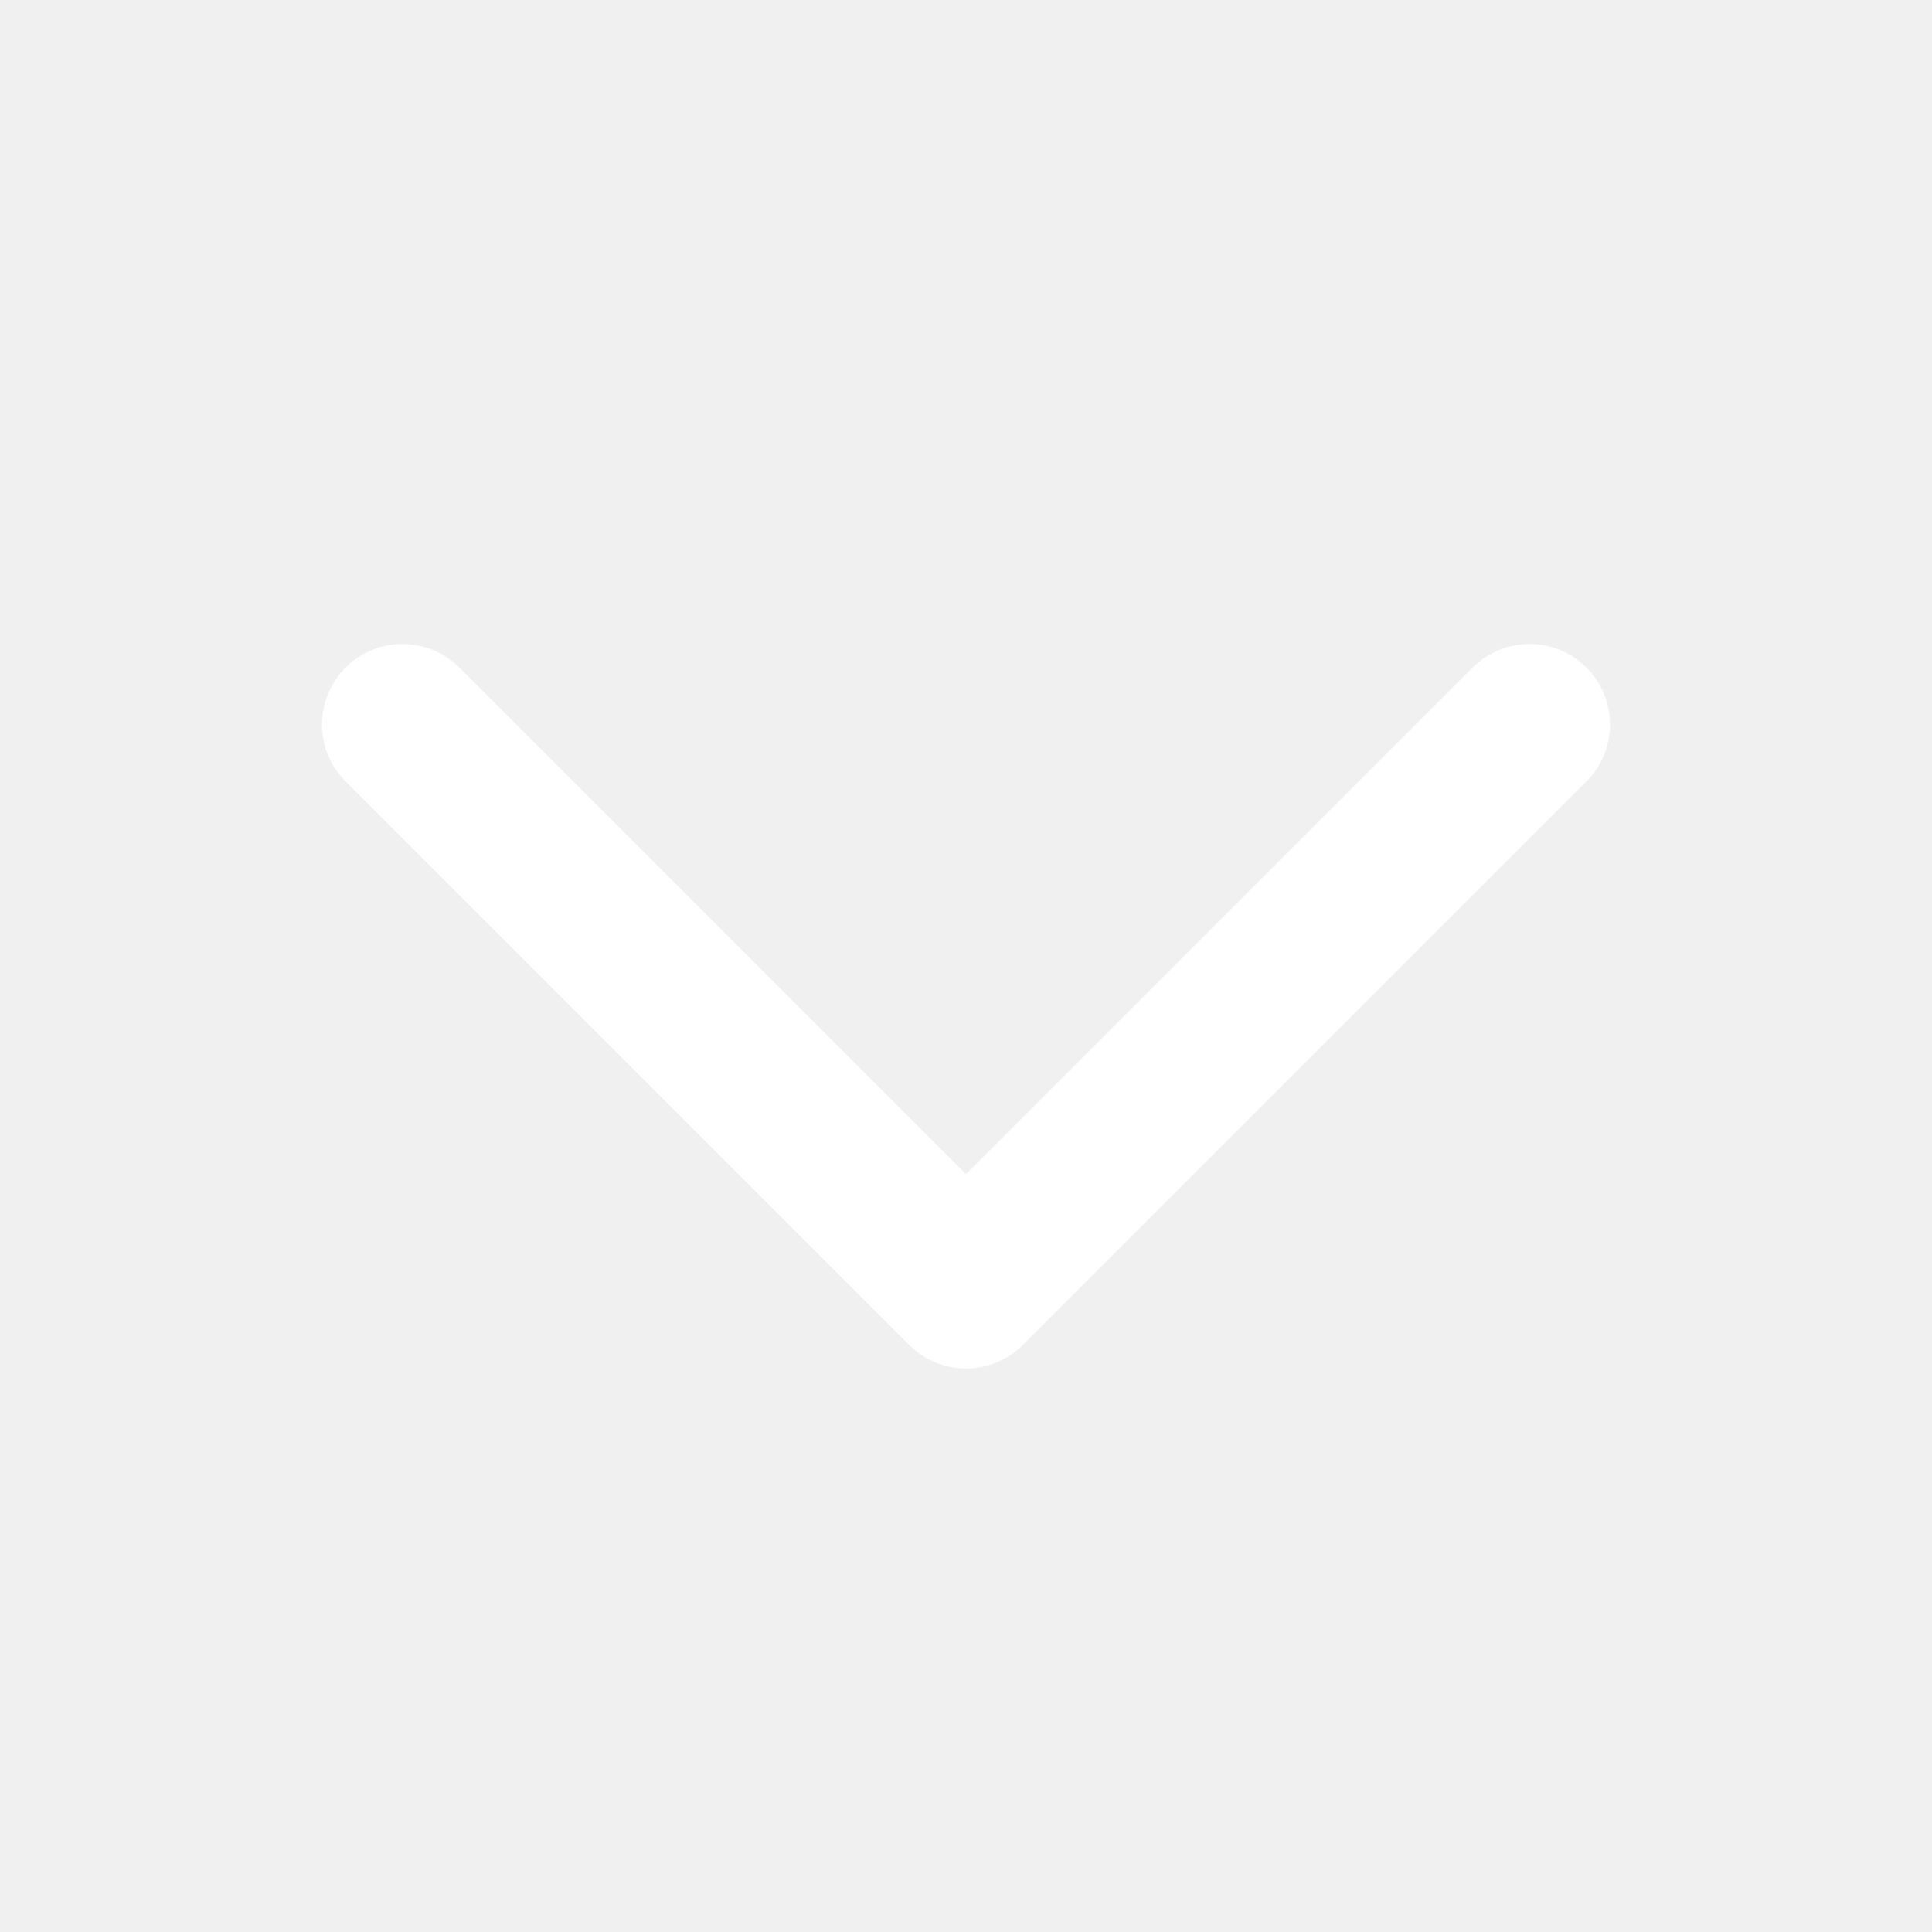
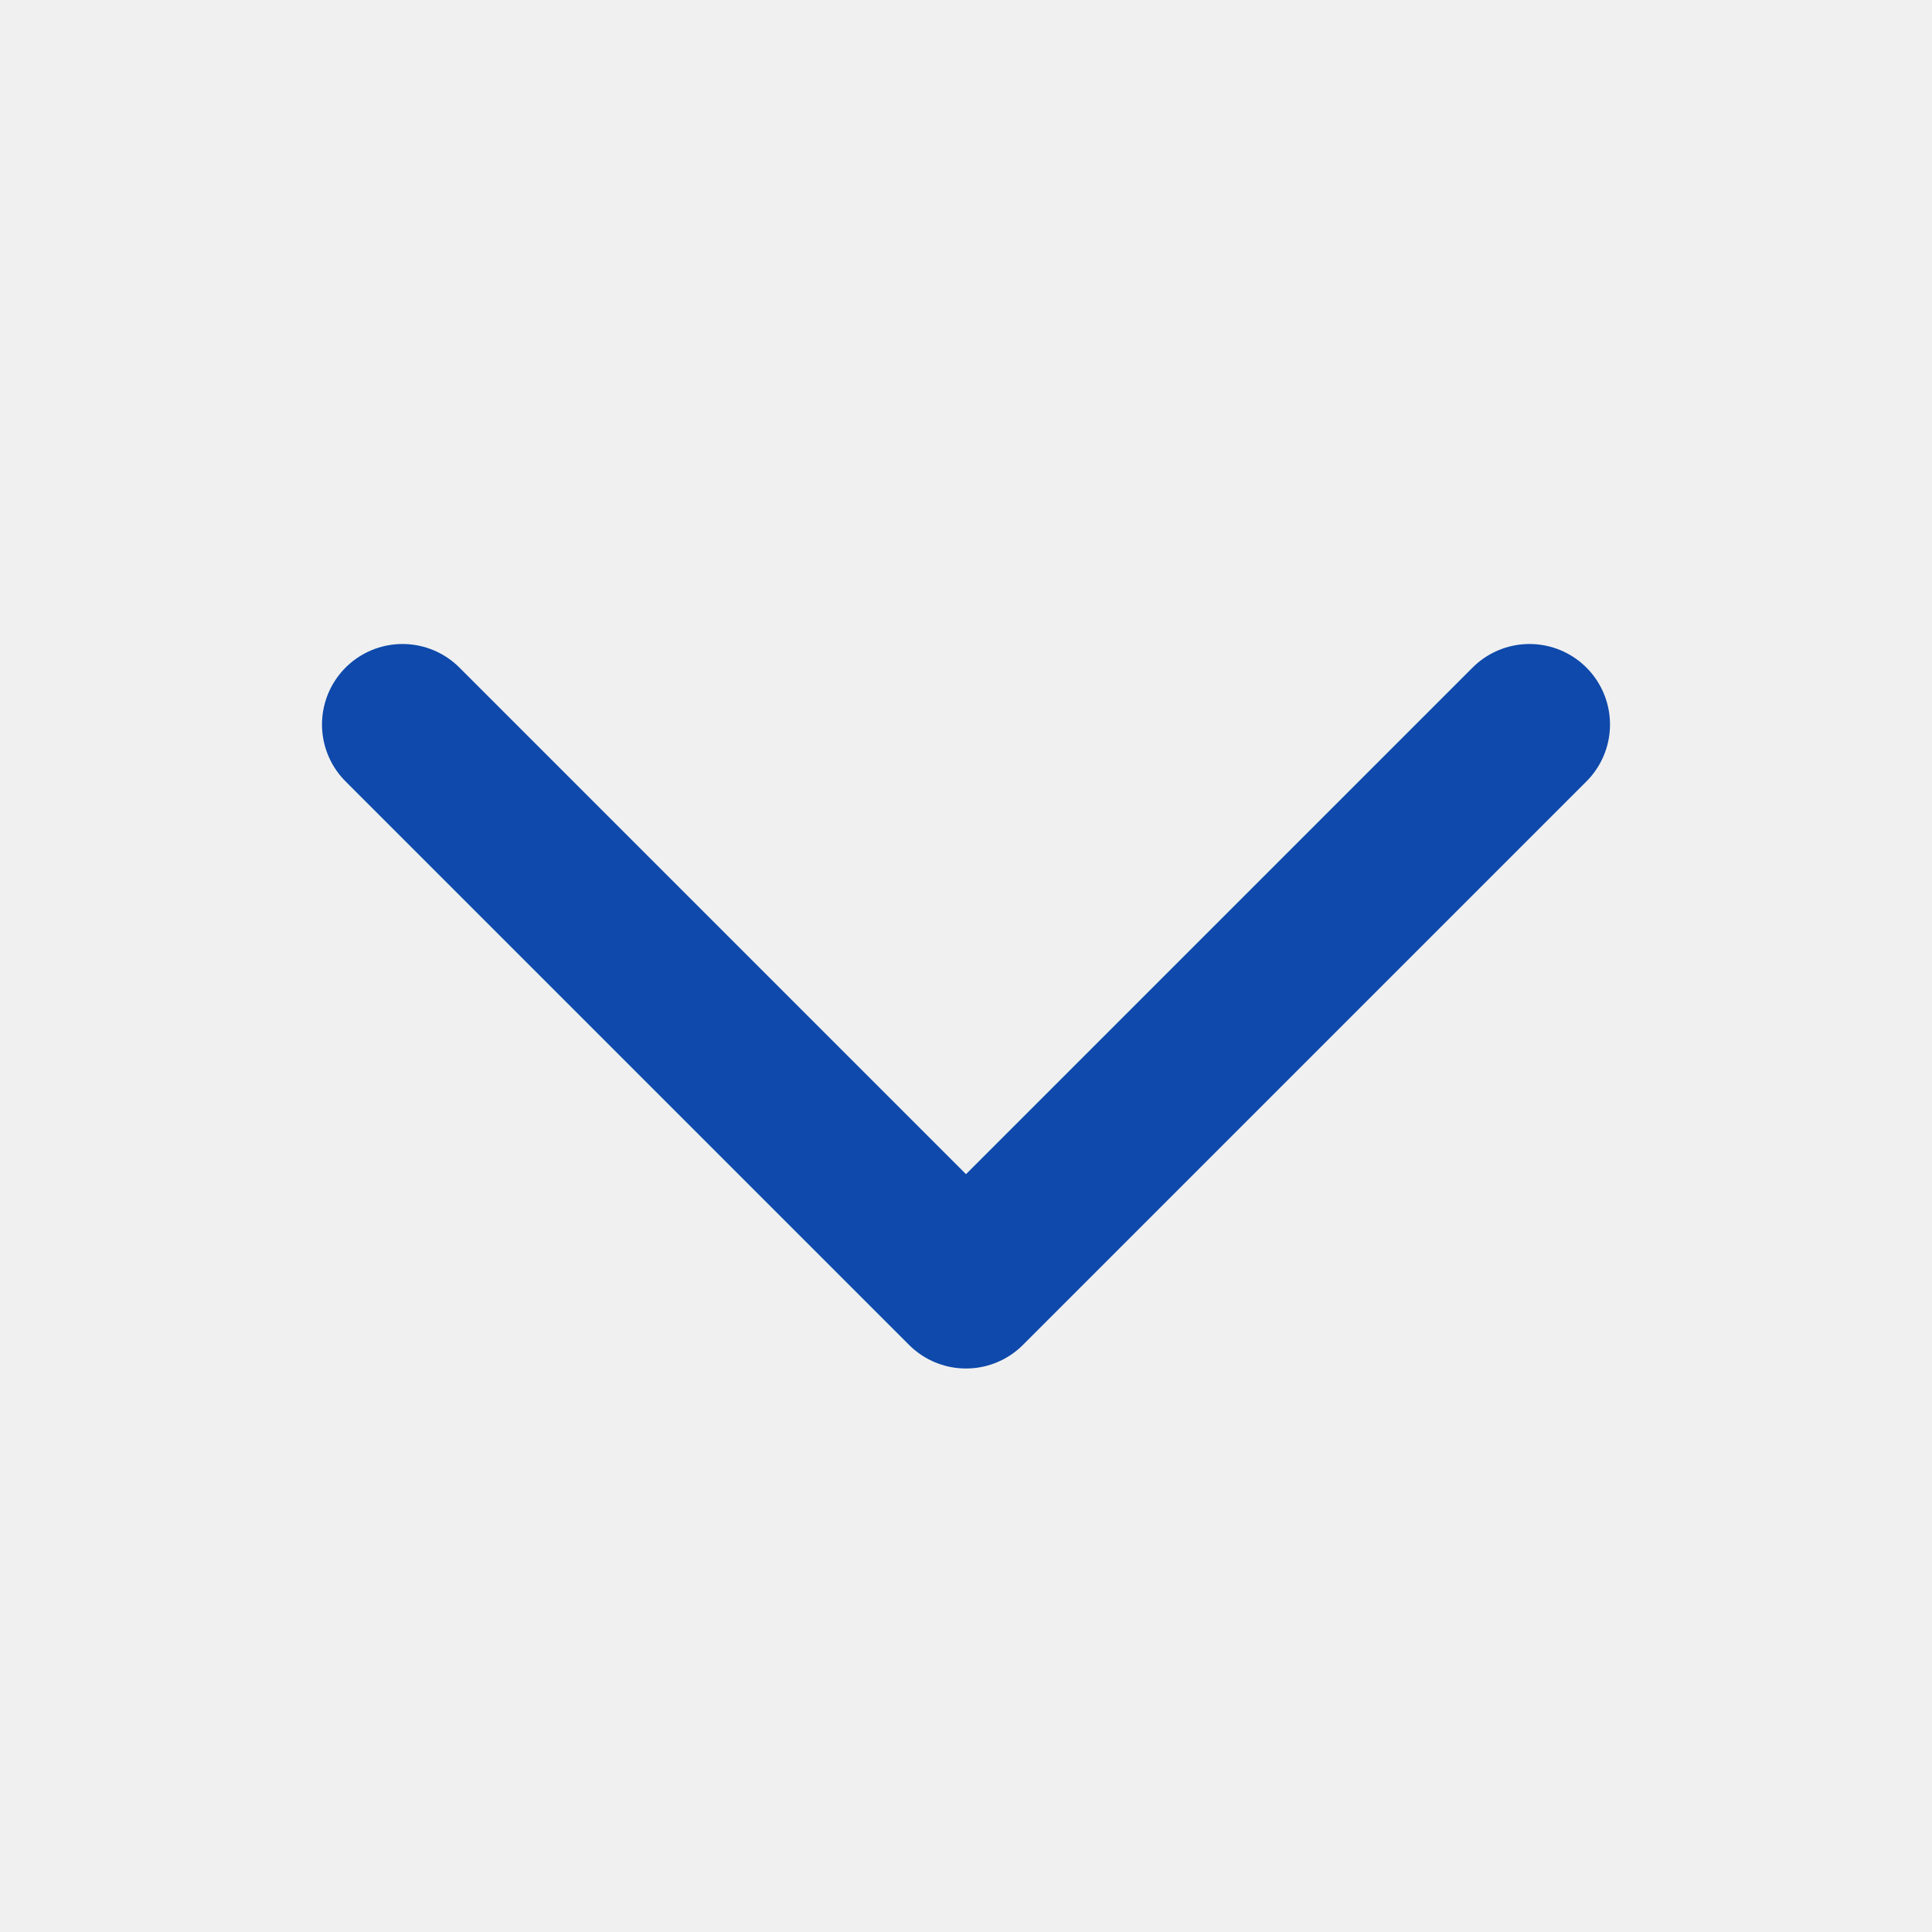
<svg xmlns="http://www.w3.org/2000/svg" width="24" height="24" viewBox="0 0 24 24" fill="none">
-   <path d="M19 9L12 16L5 9" stroke="#FFF" stroke-width="2" stroke-linecap="round" stroke-linejoin="round" />
+   <path d="M19 9L12 16L5 9" stroke="#0E49AB" stroke-width="2" stroke-linecap="round" stroke-linejoin="round" />
</svg>
